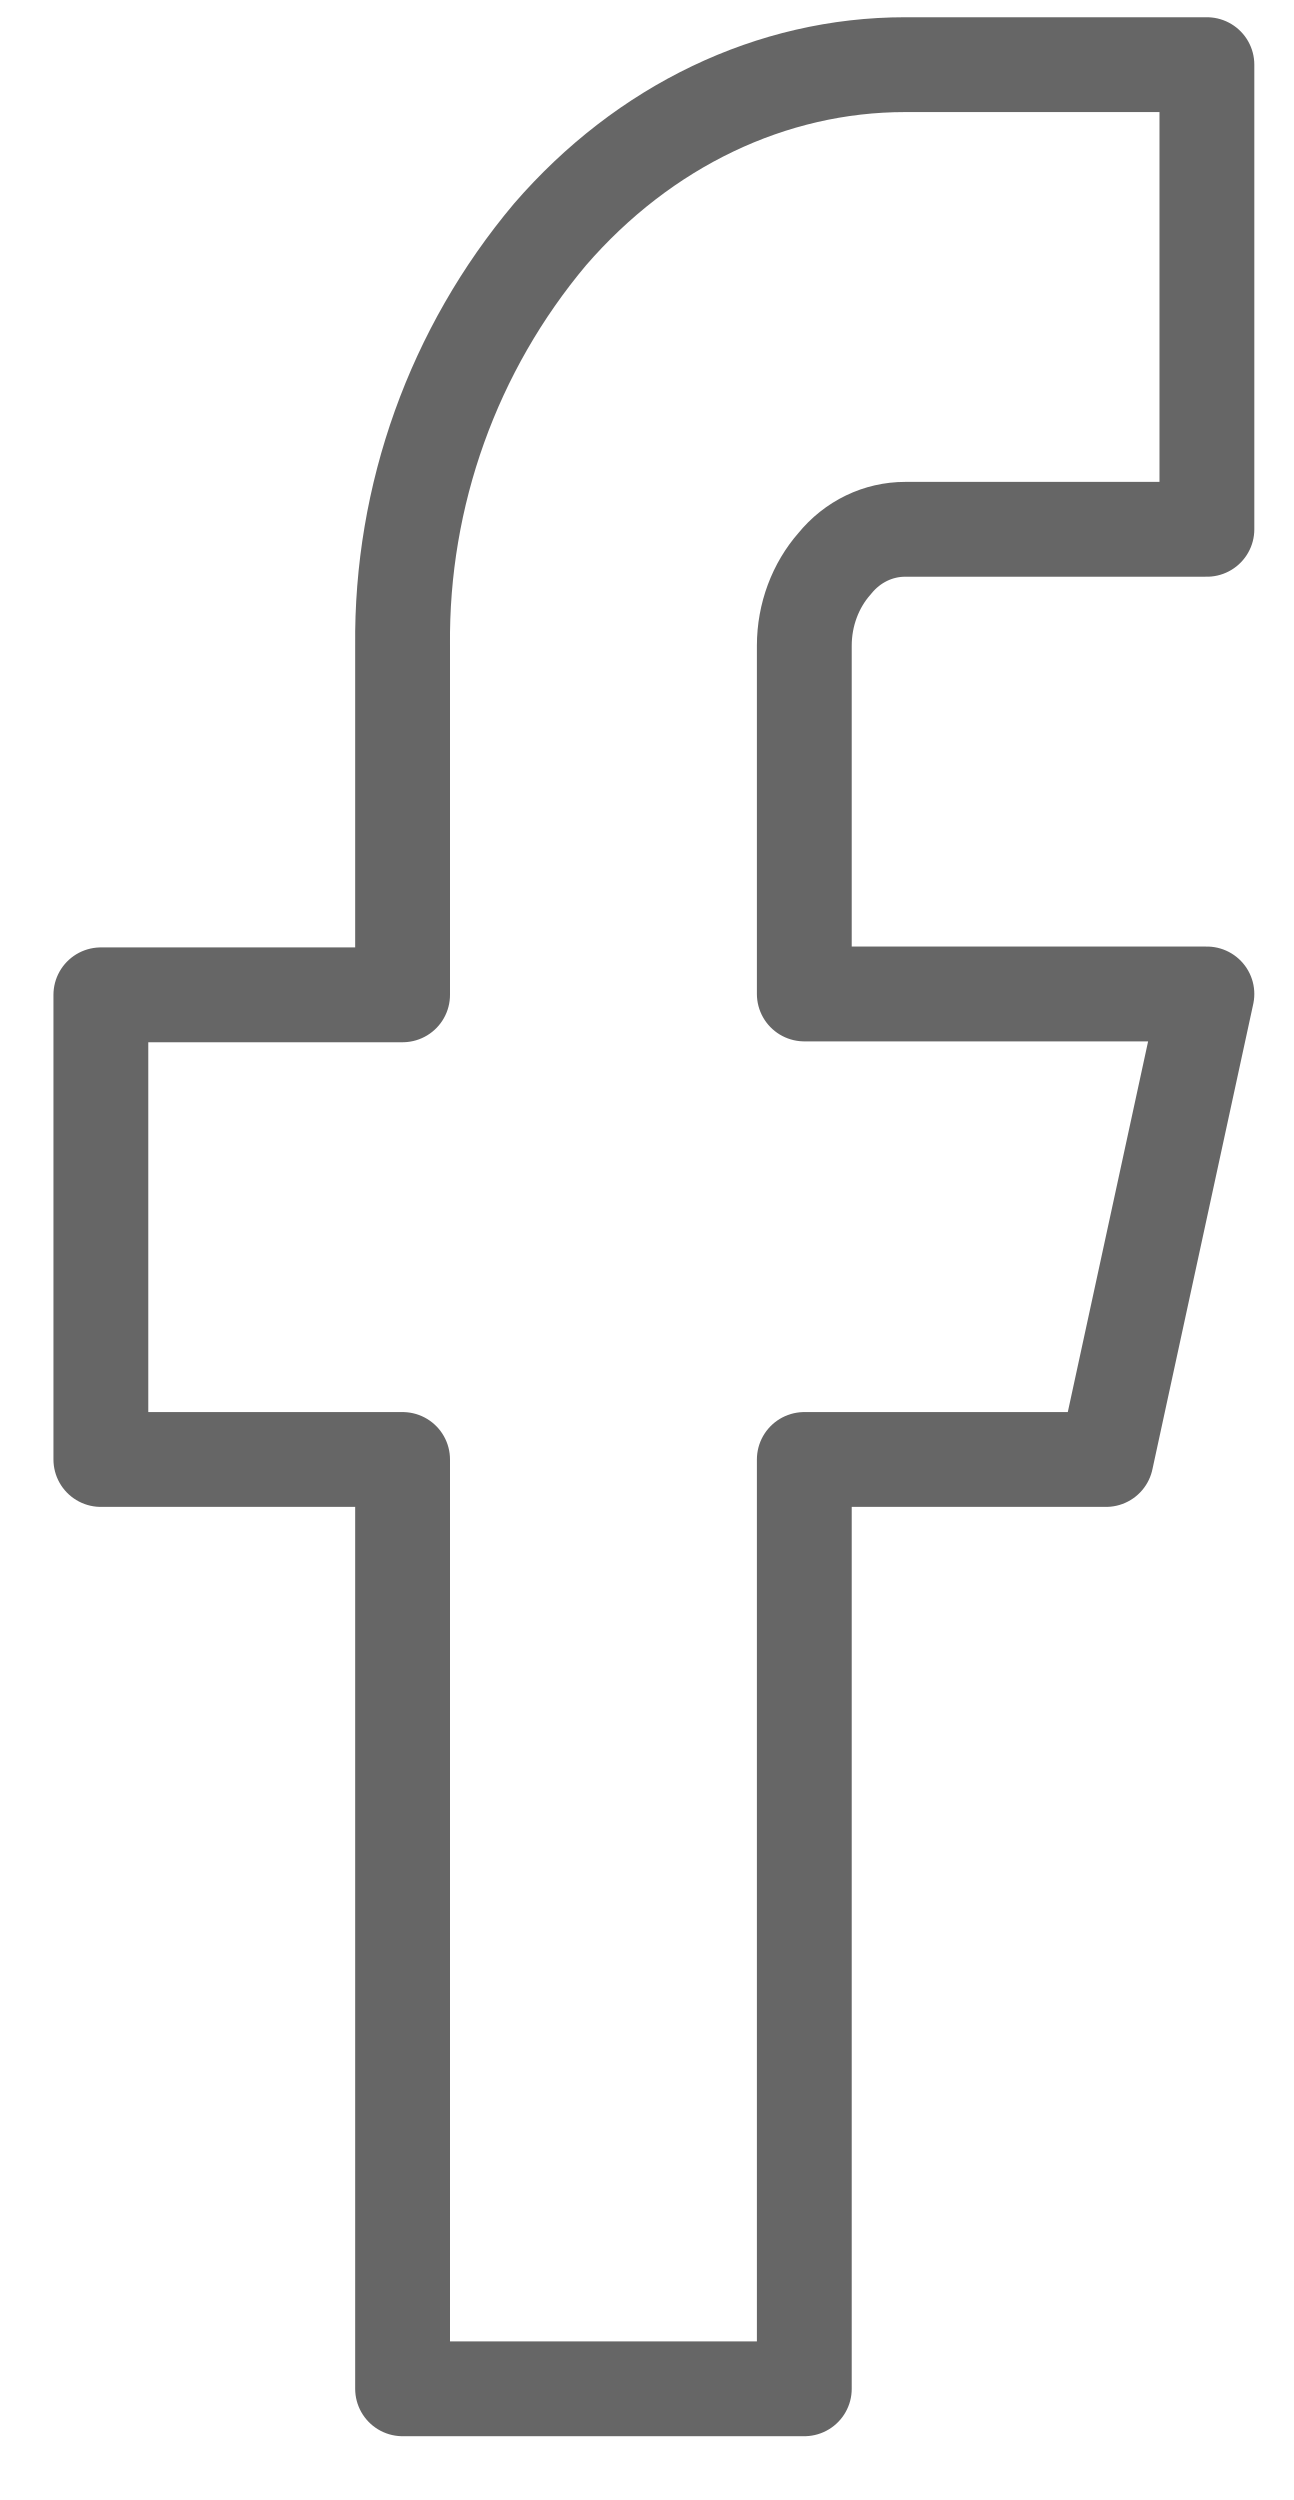
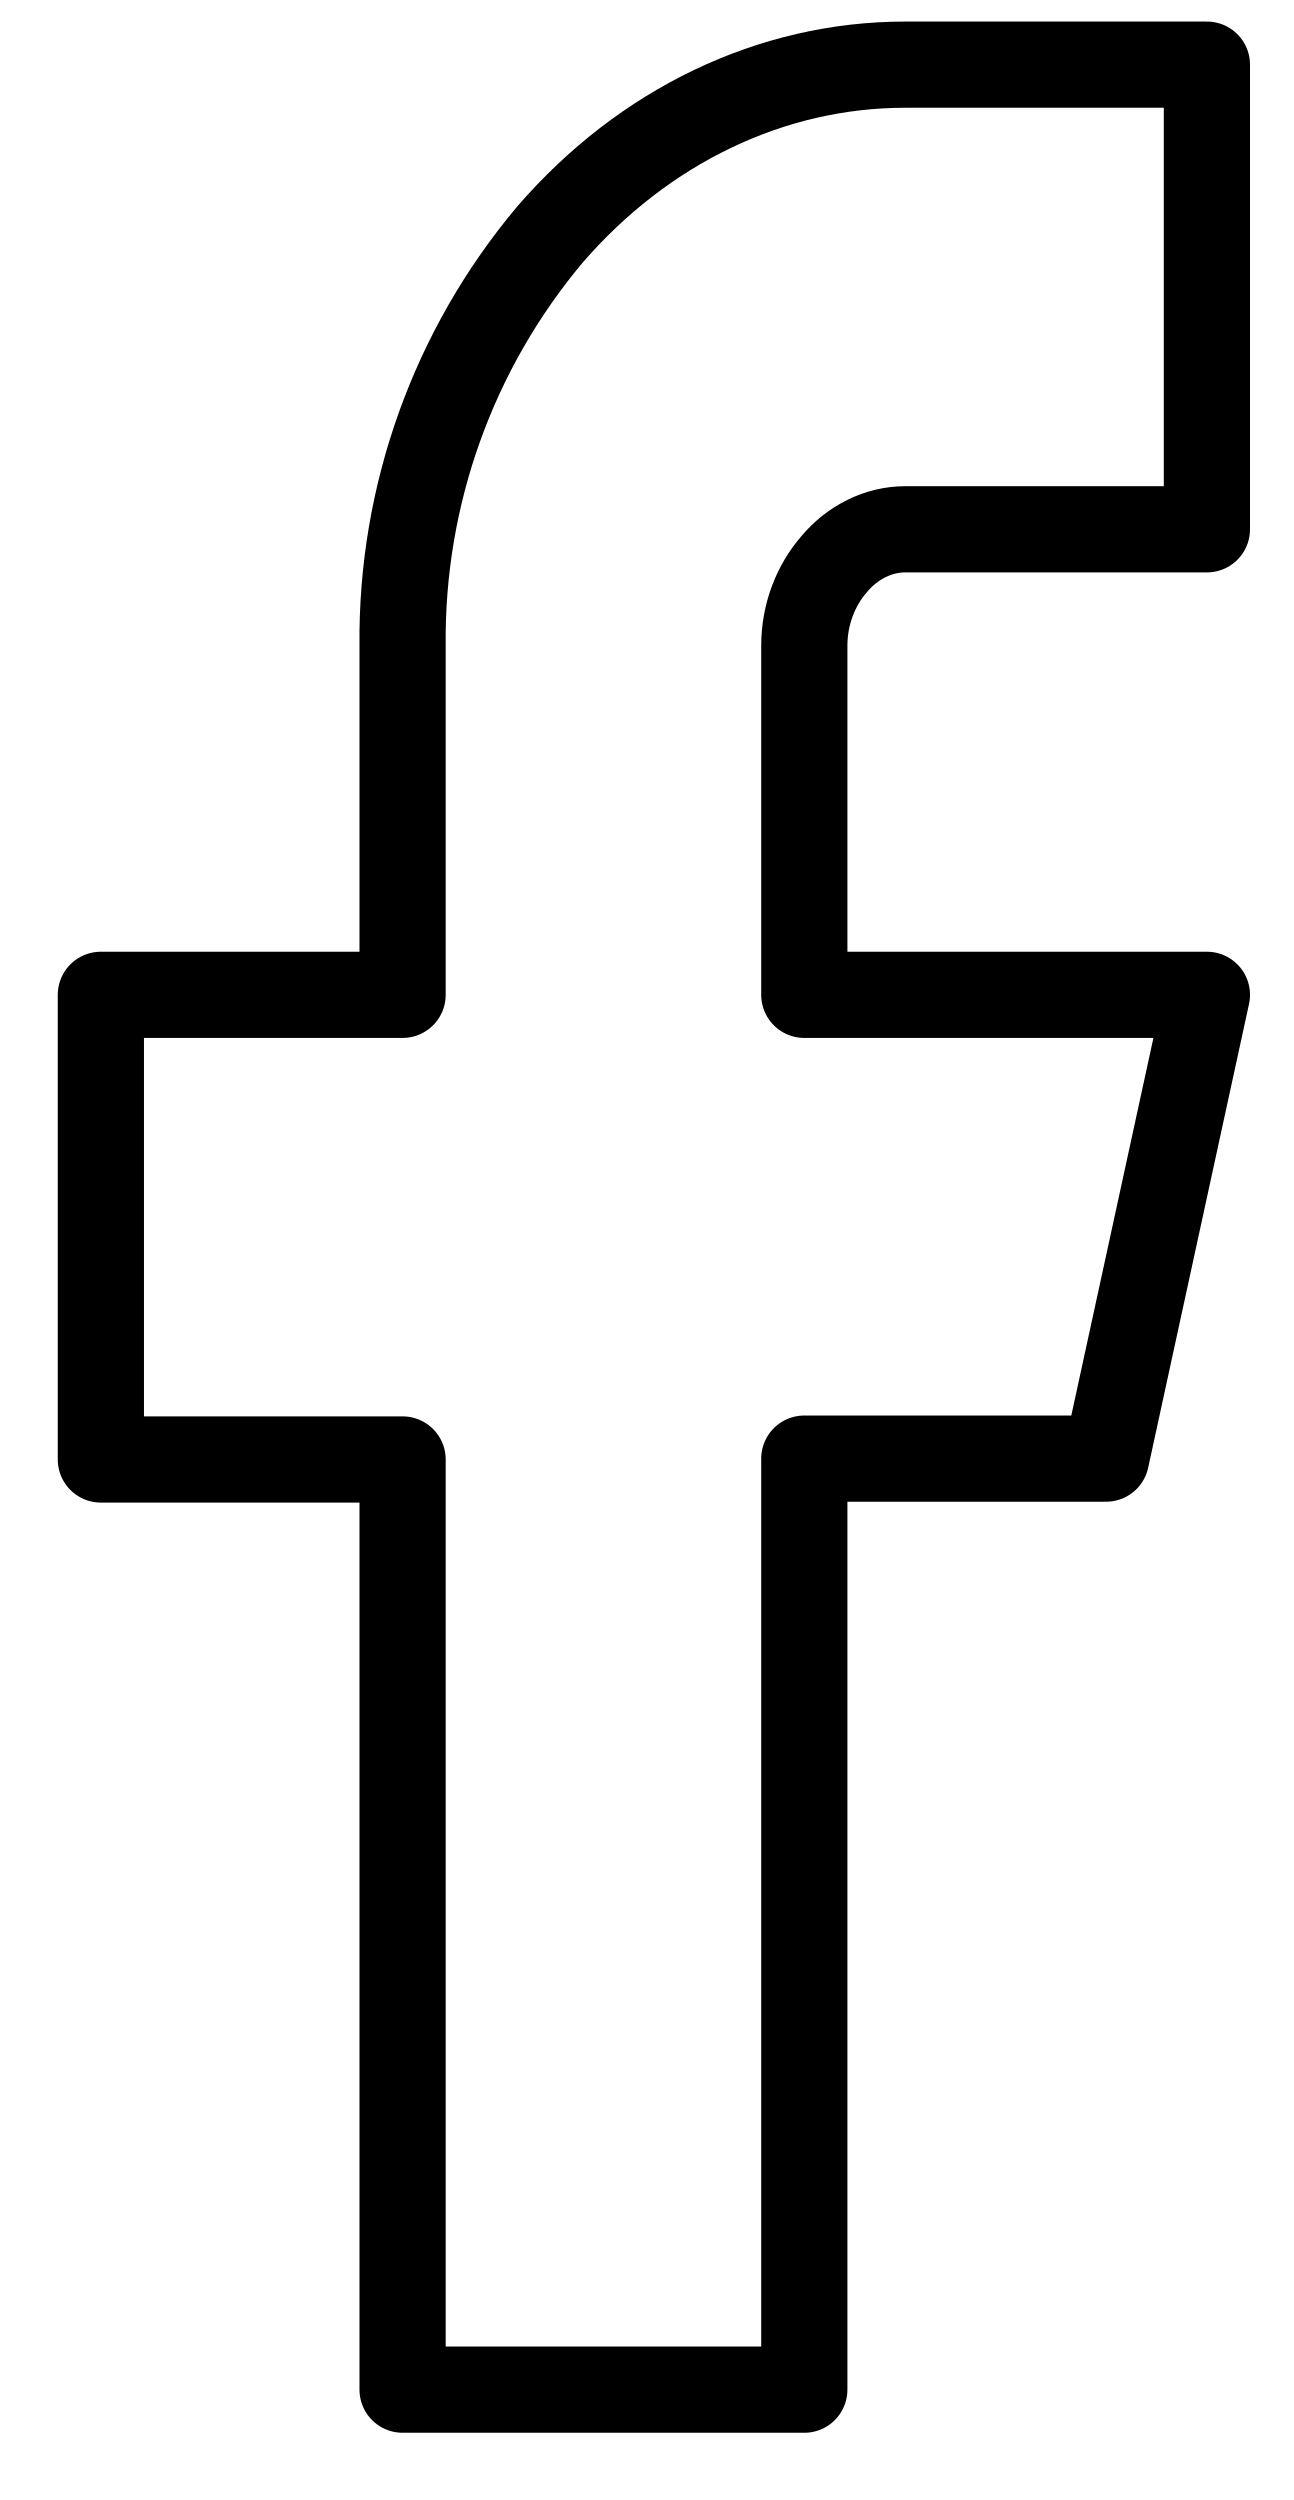
<svg xmlns="http://www.w3.org/2000/svg" viewBox="0 0 15 29" fill="none">
-   <path d="M14 .75h-3.5c-1.55 0-3.03.71-4.12 1.97a7.3 7.3 0 0 0-1.71 4.77v4.05h-3.5v5.39h3.5v10.78h4.66v-10.78h3.5l1.17-5.4h-4.67v-4.04c0-.36.13-.7.35-.95.21-.26.51-.4.82-.4h3.5v-5.39Z" stroke="#666" stroke-width="1.1" stroke-linecap="round" stroke-linejoin="round" />
+   <path d="M14 .75h-3.5c-1.55 0-3.03.71-4.12 1.97a7.3 7.3 0 0 0-1.71 4.77v4.05h-3.5v5.39h3.5v10.79h4.66v-10.8h3.5l1.17-5.38h-4.67v-4.05c0-.36.13-.7.35-.95.21-.25.51-.4.82-.4h3.5v-5.39Z" stroke="currentColor" stroke-width="1" stroke-linecap="round" stroke-linejoin="round" />
</svg>
